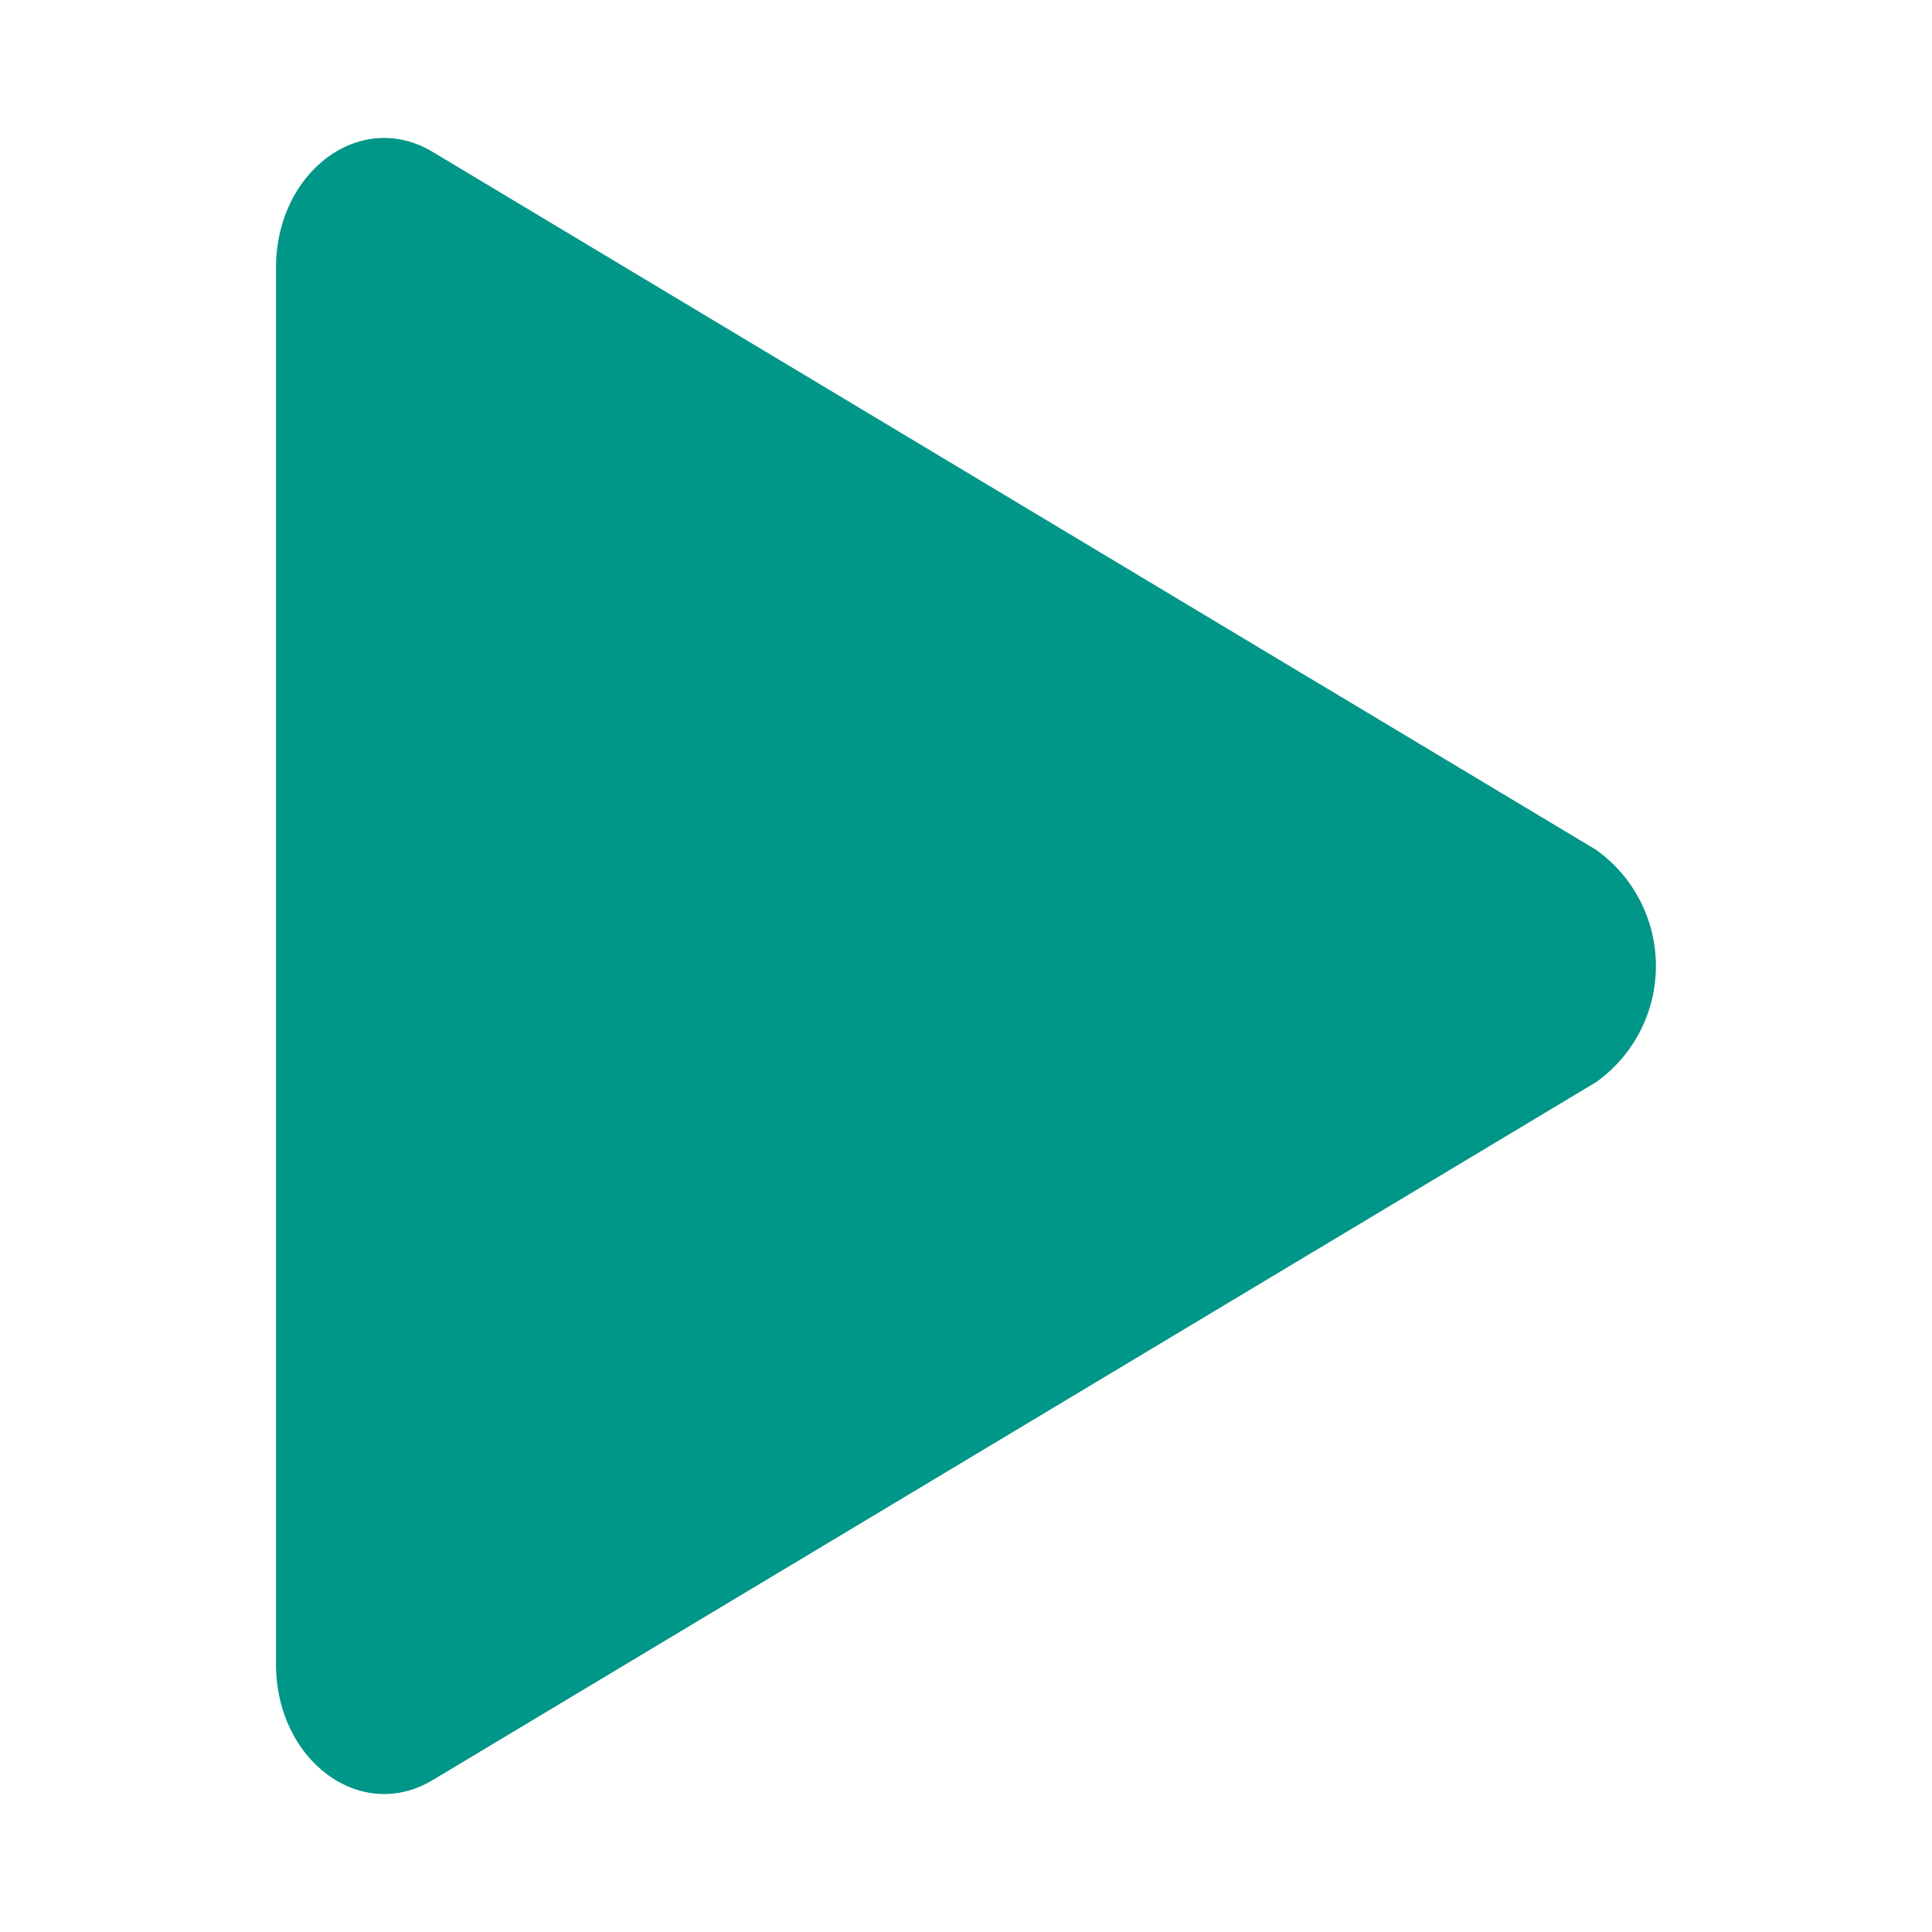
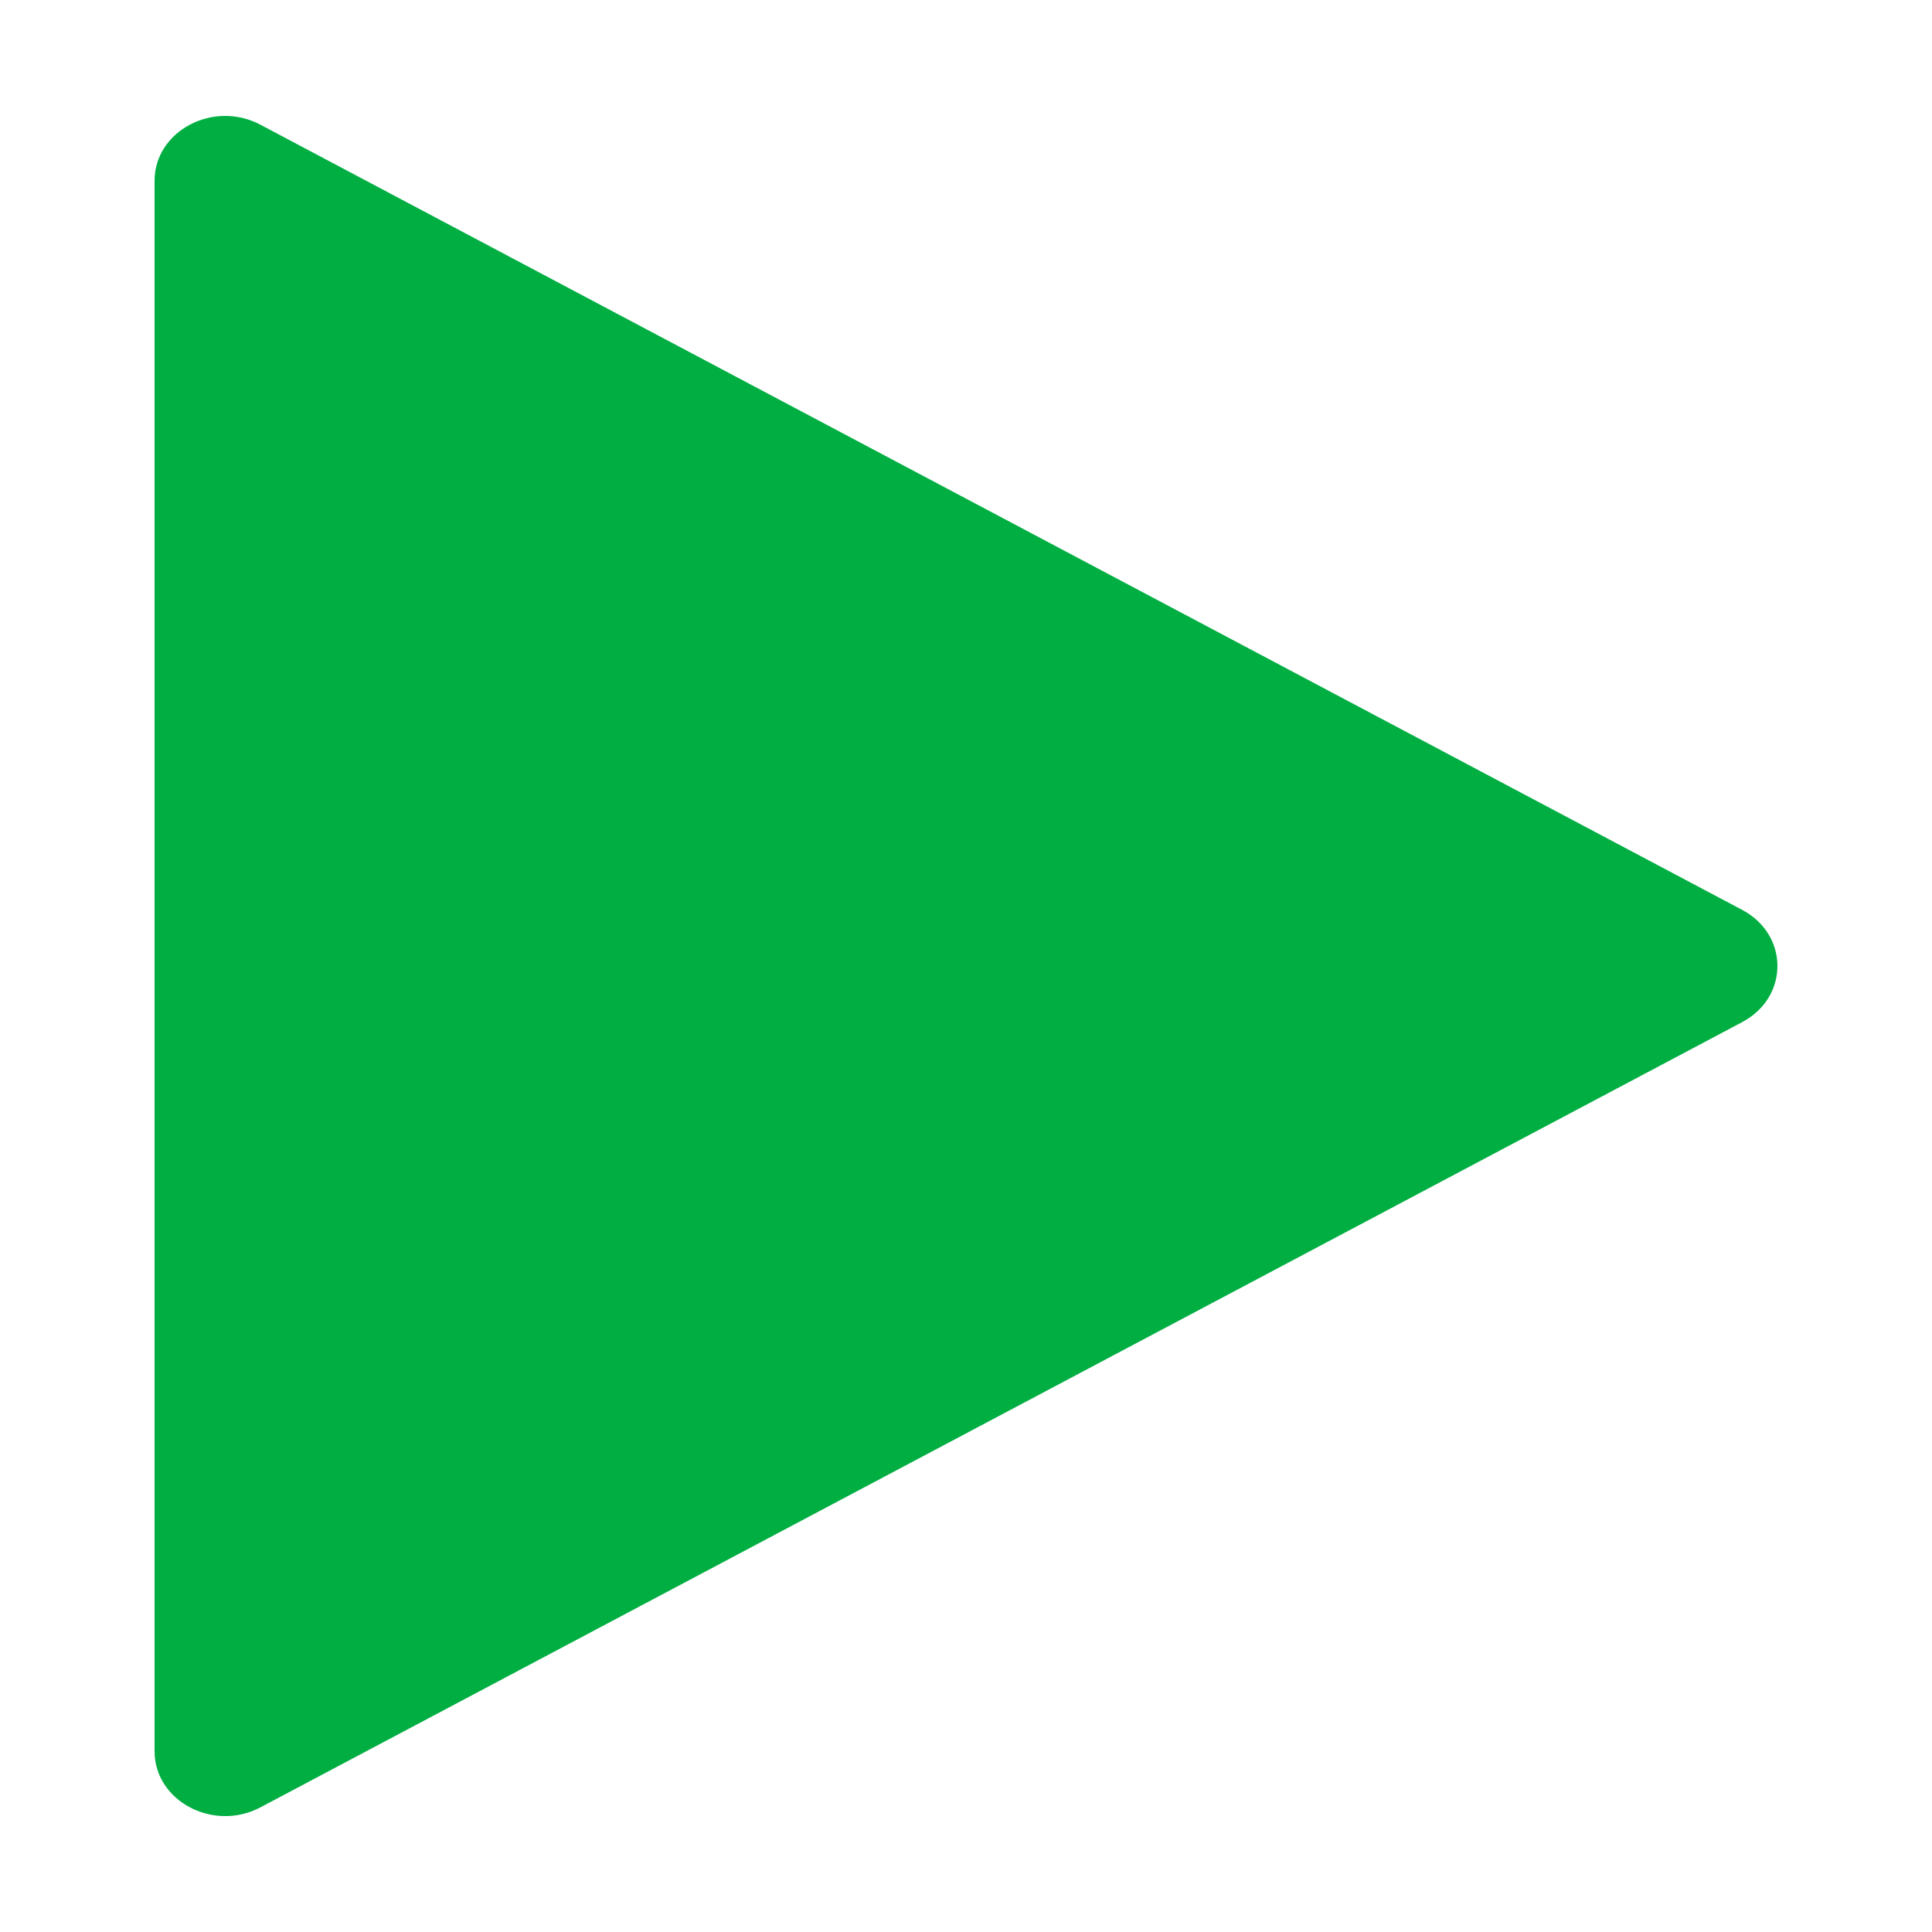
- <svg xmlns="http://www.w3.org/2000/svg" width="14" height="14" viewBox="0 0 14 14">
-   <path d="M2,12.059V1.941c0-.7.613-1.153,1.134-.841l8.433,5.059a1.034,1.034,0,0,1,0,1.682L3.134,12.9C2.613,13.212,2,12.758,2,12.059Z" style="fill:#009688" />
+ <svg xmlns="http://www.w3.org/2000/svg" width="25" height="25" viewBox="0 0 25 25" fill="none">
+   <path d="M22.544 11.774C23.152 12.097 23.152 12.903 22.544 13.226L3.37 23.387C2.761 23.709 2 23.306 2 22.661V2.339C2 1.694 2.761 1.291 3.37 1.614L22.544 11.774Z" fill="#00AE42" />
</svg>
